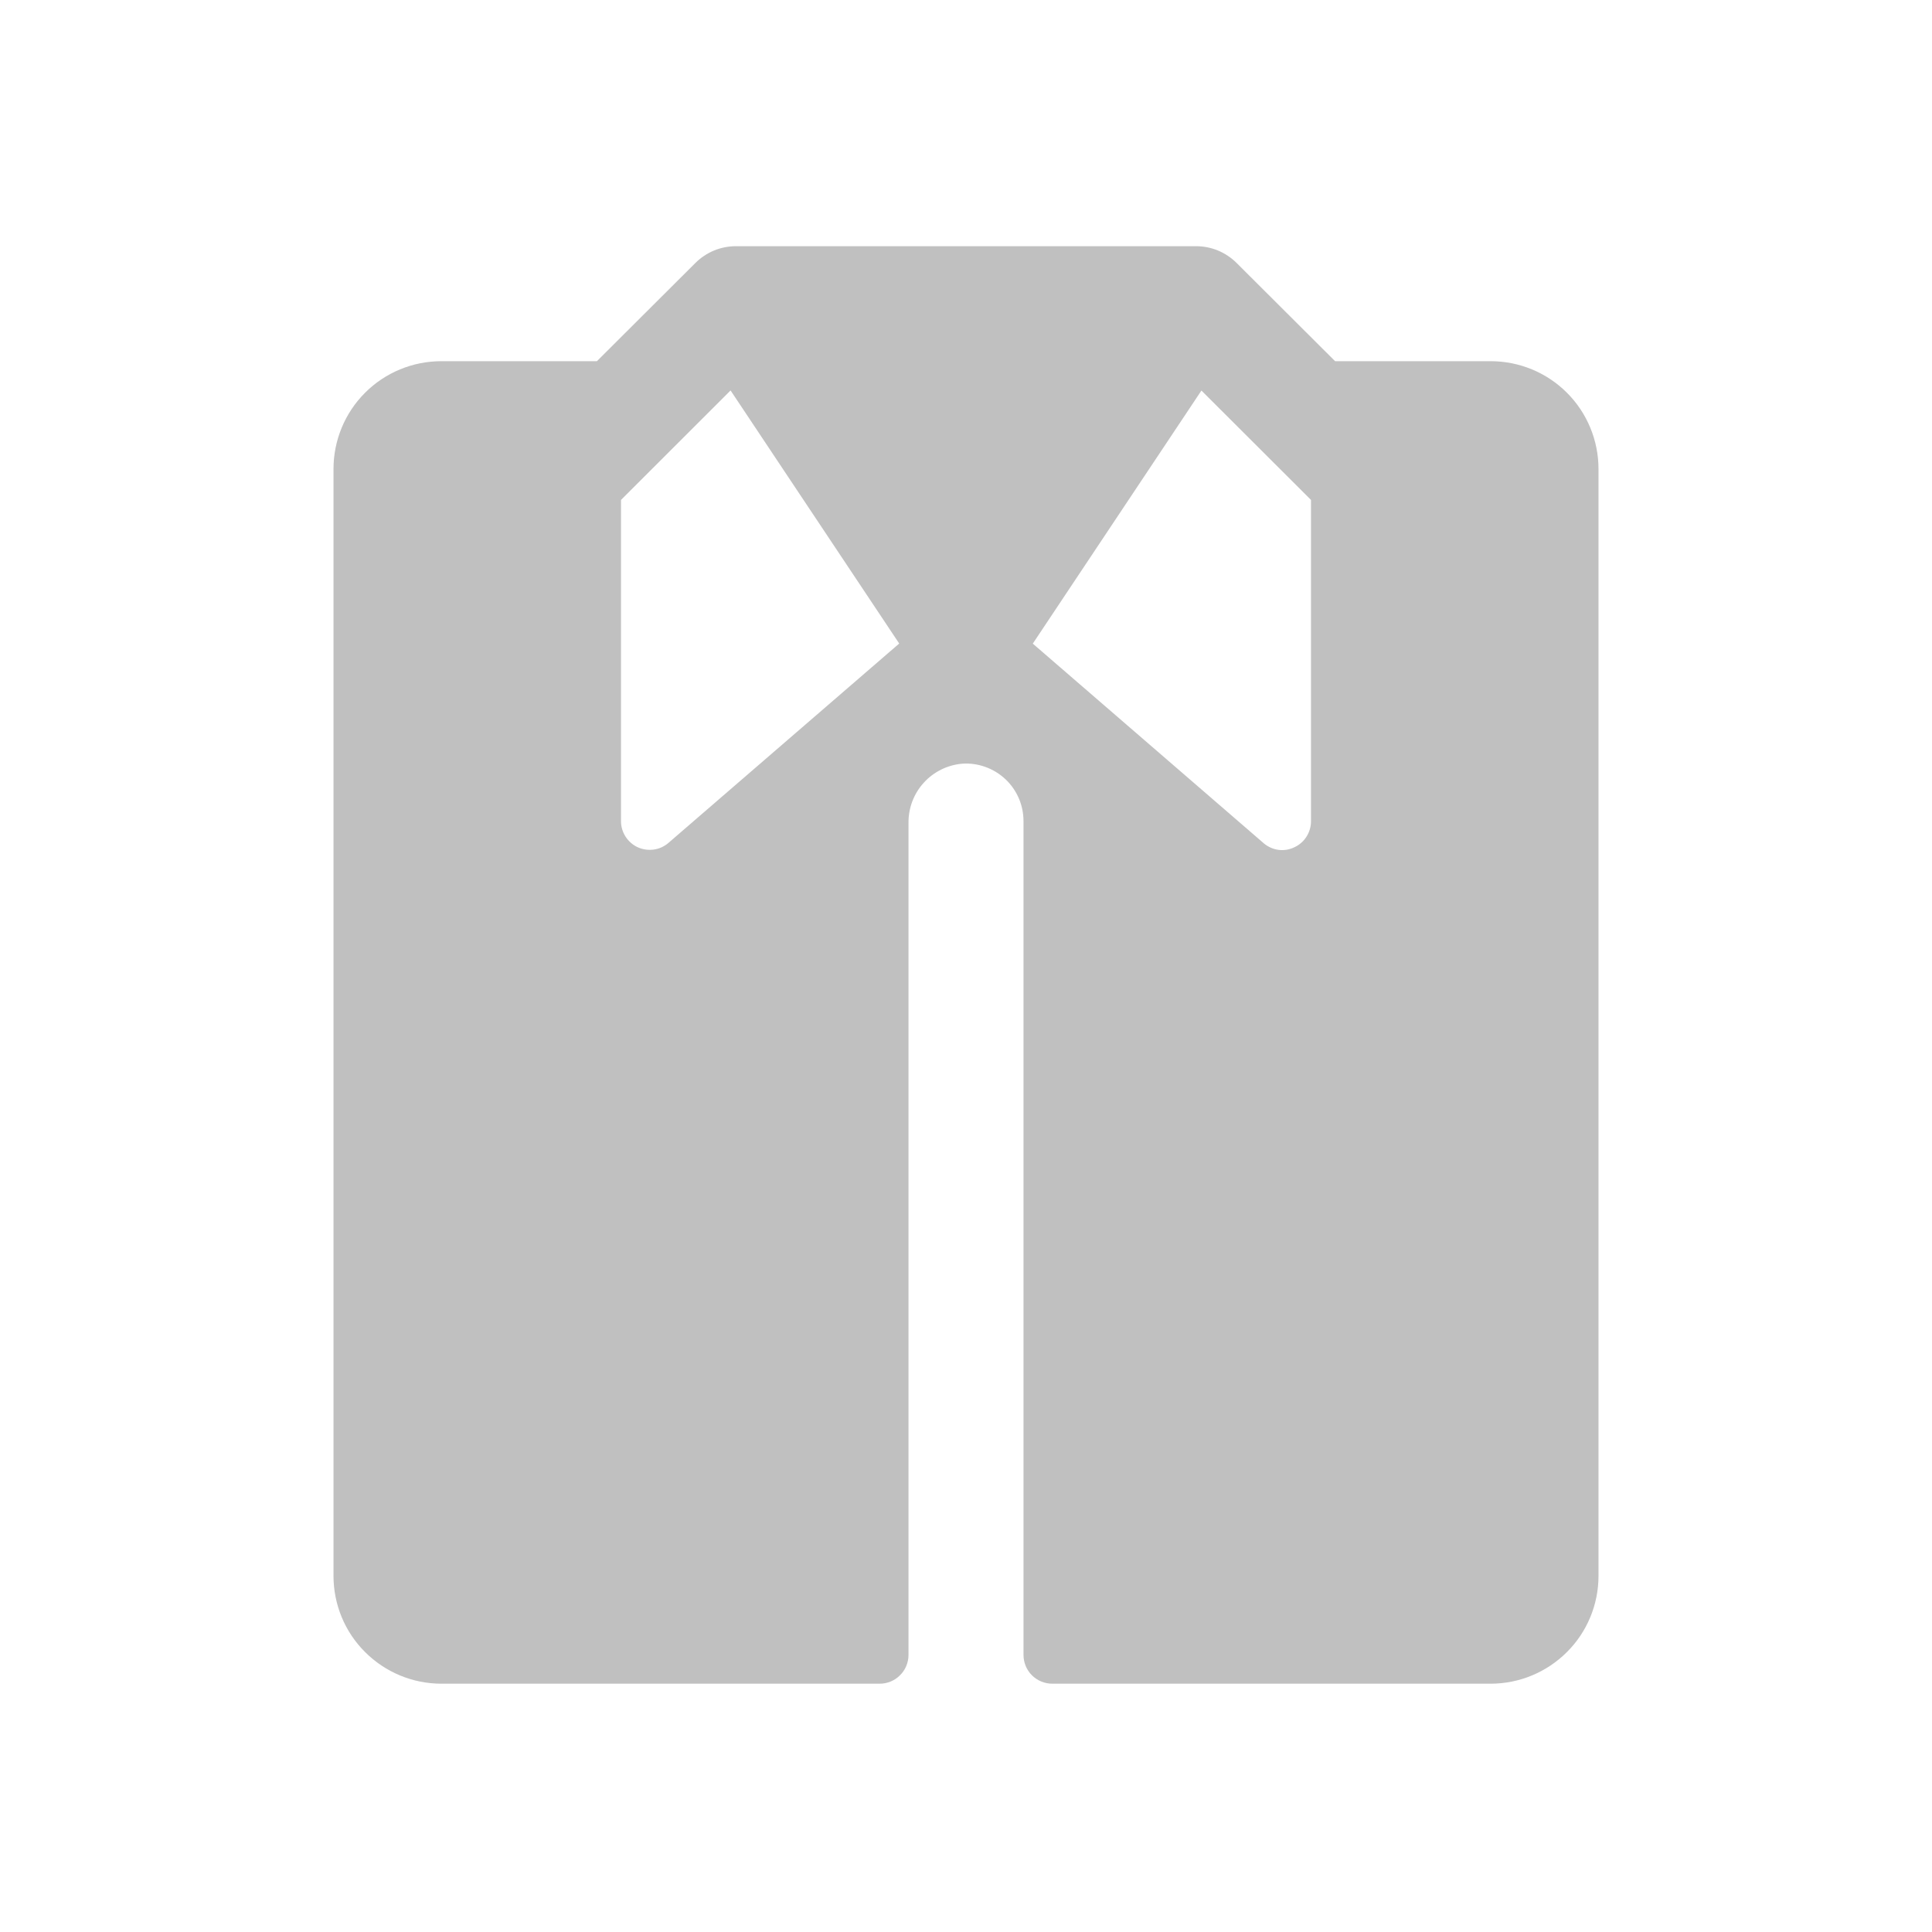
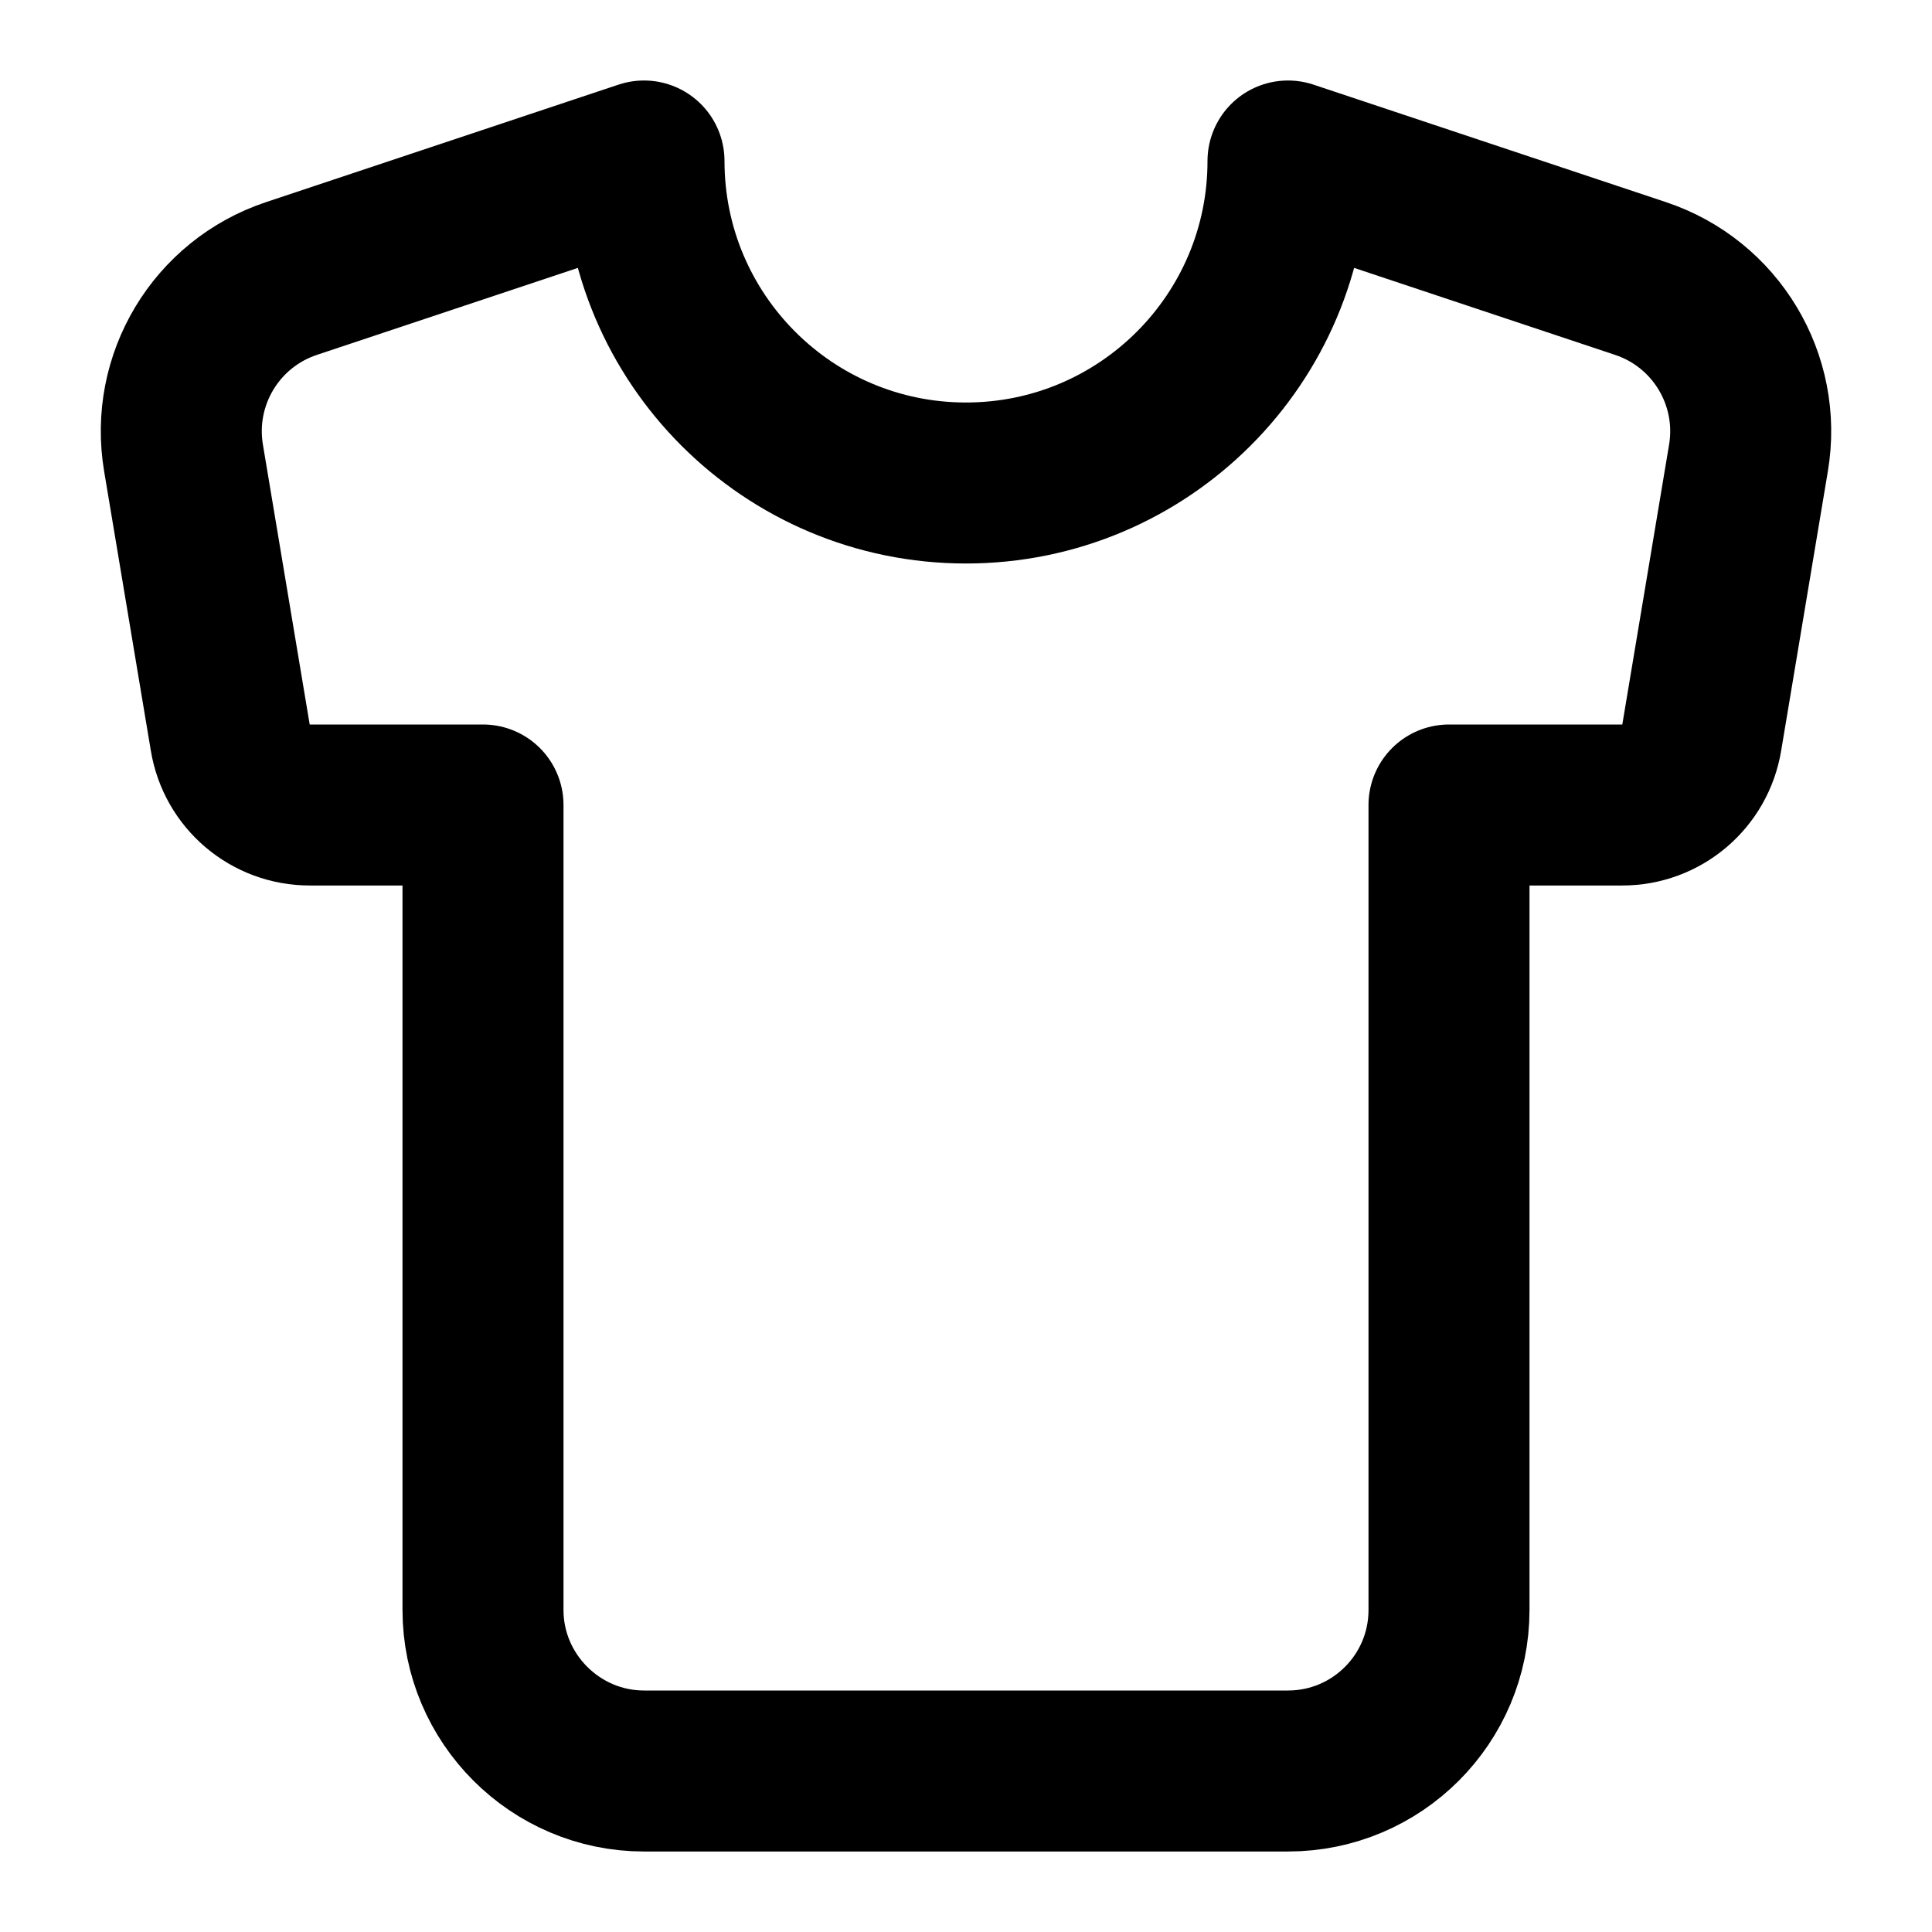
- <svg xmlns="http://www.w3.org/2000/svg" width="21" height="21" viewBox="0 0 21 21" fill="none">
-   <path d="M16.203 3.926H14.512L13.442 2.859C13.384 2.801 13.315 2.755 13.239 2.723C13.163 2.692 13.082 2.676 13 2.676H8C7.918 2.676 7.837 2.692 7.761 2.723C7.685 2.755 7.616 2.801 7.558 2.859L6.488 3.926H4.797C4.486 3.926 4.188 4.049 3.968 4.269C3.748 4.489 3.625 4.787 3.625 5.098V17.129C3.625 17.44 3.748 17.738 3.968 17.957C4.188 18.177 4.486 18.301 4.797 18.301H9.562C9.645 18.301 9.725 18.268 9.783 18.209C9.842 18.151 9.875 18.071 9.875 17.988V8.947C9.873 8.785 9.931 8.629 10.04 8.509C10.148 8.389 10.298 8.315 10.459 8.301C10.544 8.295 10.63 8.307 10.71 8.336C10.791 8.365 10.865 8.41 10.928 8.469C10.99 8.527 11.04 8.598 11.074 8.677C11.108 8.755 11.125 8.84 11.125 8.926V17.988C11.125 18.071 11.158 18.151 11.216 18.209C11.275 18.268 11.355 18.301 11.438 18.301H16.203C16.514 18.301 16.812 18.177 17.032 17.957C17.252 17.738 17.375 17.44 17.375 17.129V5.098C17.375 4.787 17.252 4.489 17.032 4.269C16.812 4.049 16.514 3.926 16.203 3.926ZM7.261 9.166C7.215 9.204 7.16 9.228 7.101 9.235C7.042 9.242 6.983 9.233 6.929 9.208C6.876 9.183 6.831 9.143 6.799 9.093C6.767 9.043 6.75 8.985 6.75 8.926V5.434L7.941 4.244L9.774 6.995L7.261 9.166ZM14.25 8.926C14.25 8.985 14.233 9.044 14.201 9.094C14.17 9.144 14.124 9.184 14.07 9.209C14.017 9.235 13.958 9.245 13.9 9.238C13.842 9.231 13.787 9.207 13.741 9.17L11.226 6.996L13.059 4.245L14.25 5.434V8.926Z" fill="#C0C0C0" />
+ <svg xmlns="http://www.w3.org/2000/svg" width="24" height="24" viewBox="0 0 24 24" fill="none" stroke="currentColor" stroke-width="2" stroke-linecap="round" stroke-linejoin="round" class="lucide lucide-shirt">
+   <path d="M20.38 3.46 16 2a4 4 0 0 1-8 0L3.62 3.46a2 2 0 0 0-1.34 2.23l.58 3.47a1 1 0 0 0 .99.84H6v10c0 1.1.9 2 2 2h8a2 2 0 0 0 2-2V10h2.15a1 1 0 0 0 .99-.84l.58-3.47a2 2 0 0 0-1.34-2.23z" />
</svg>
